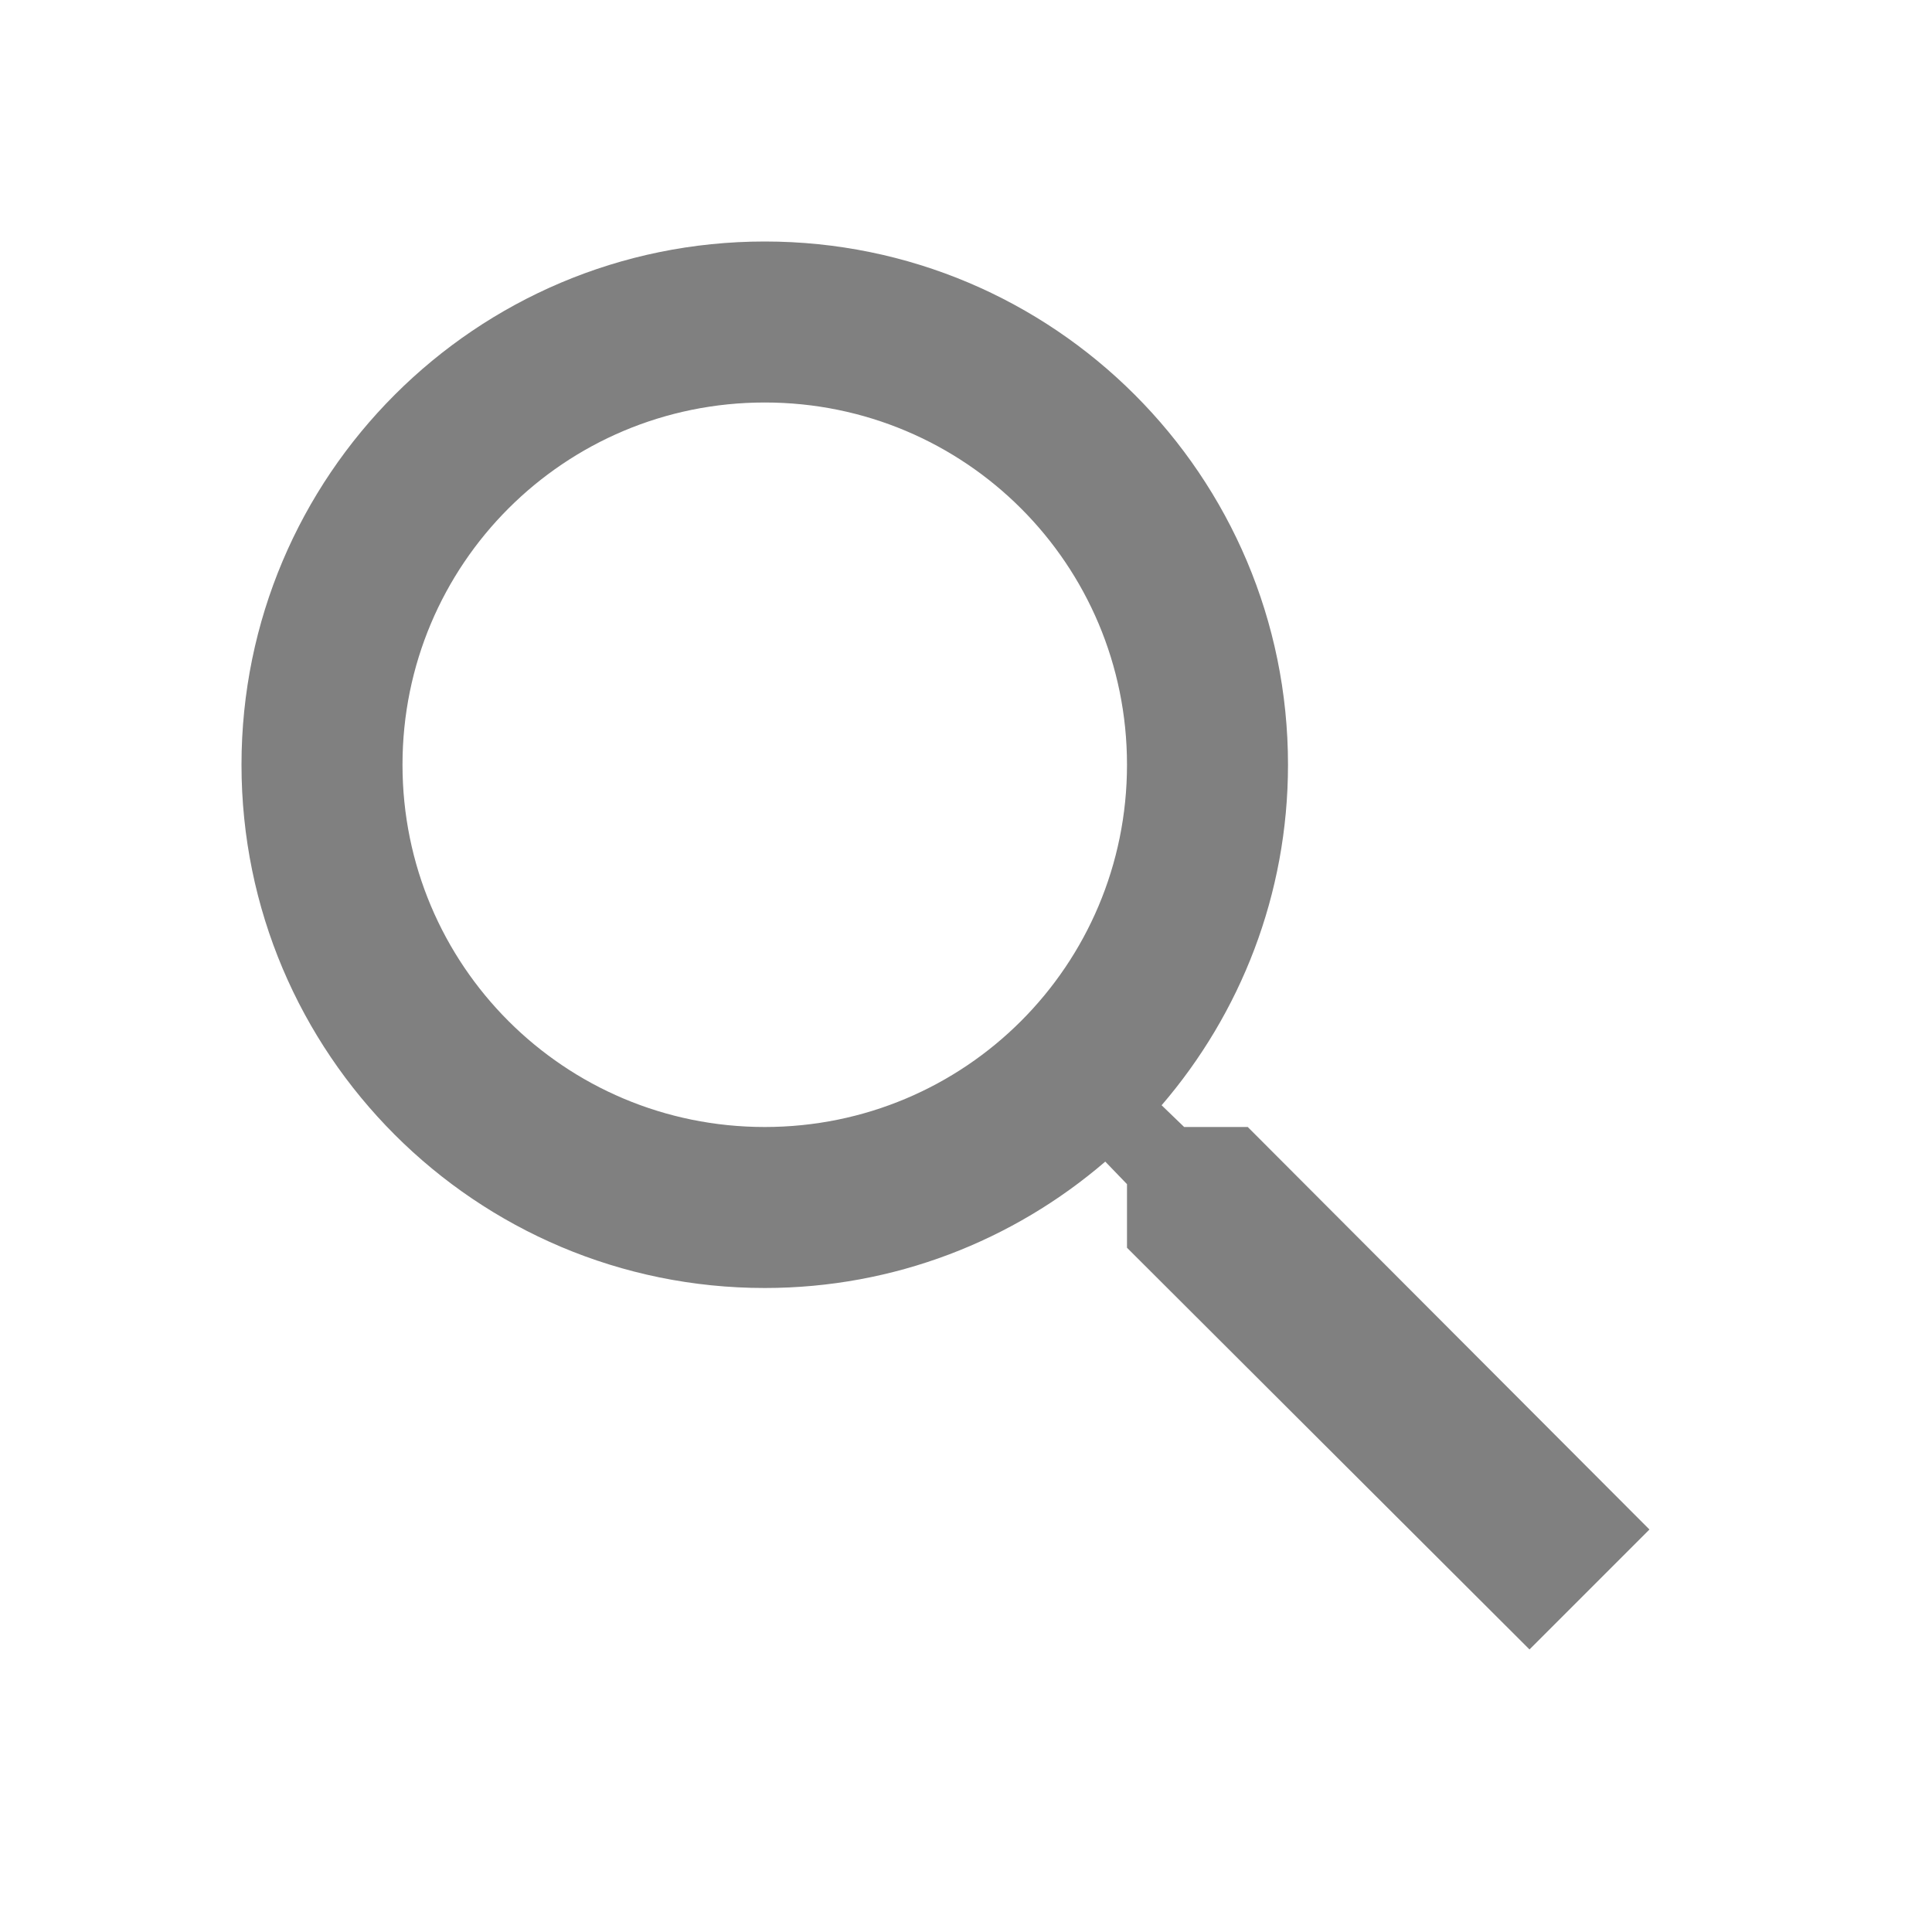
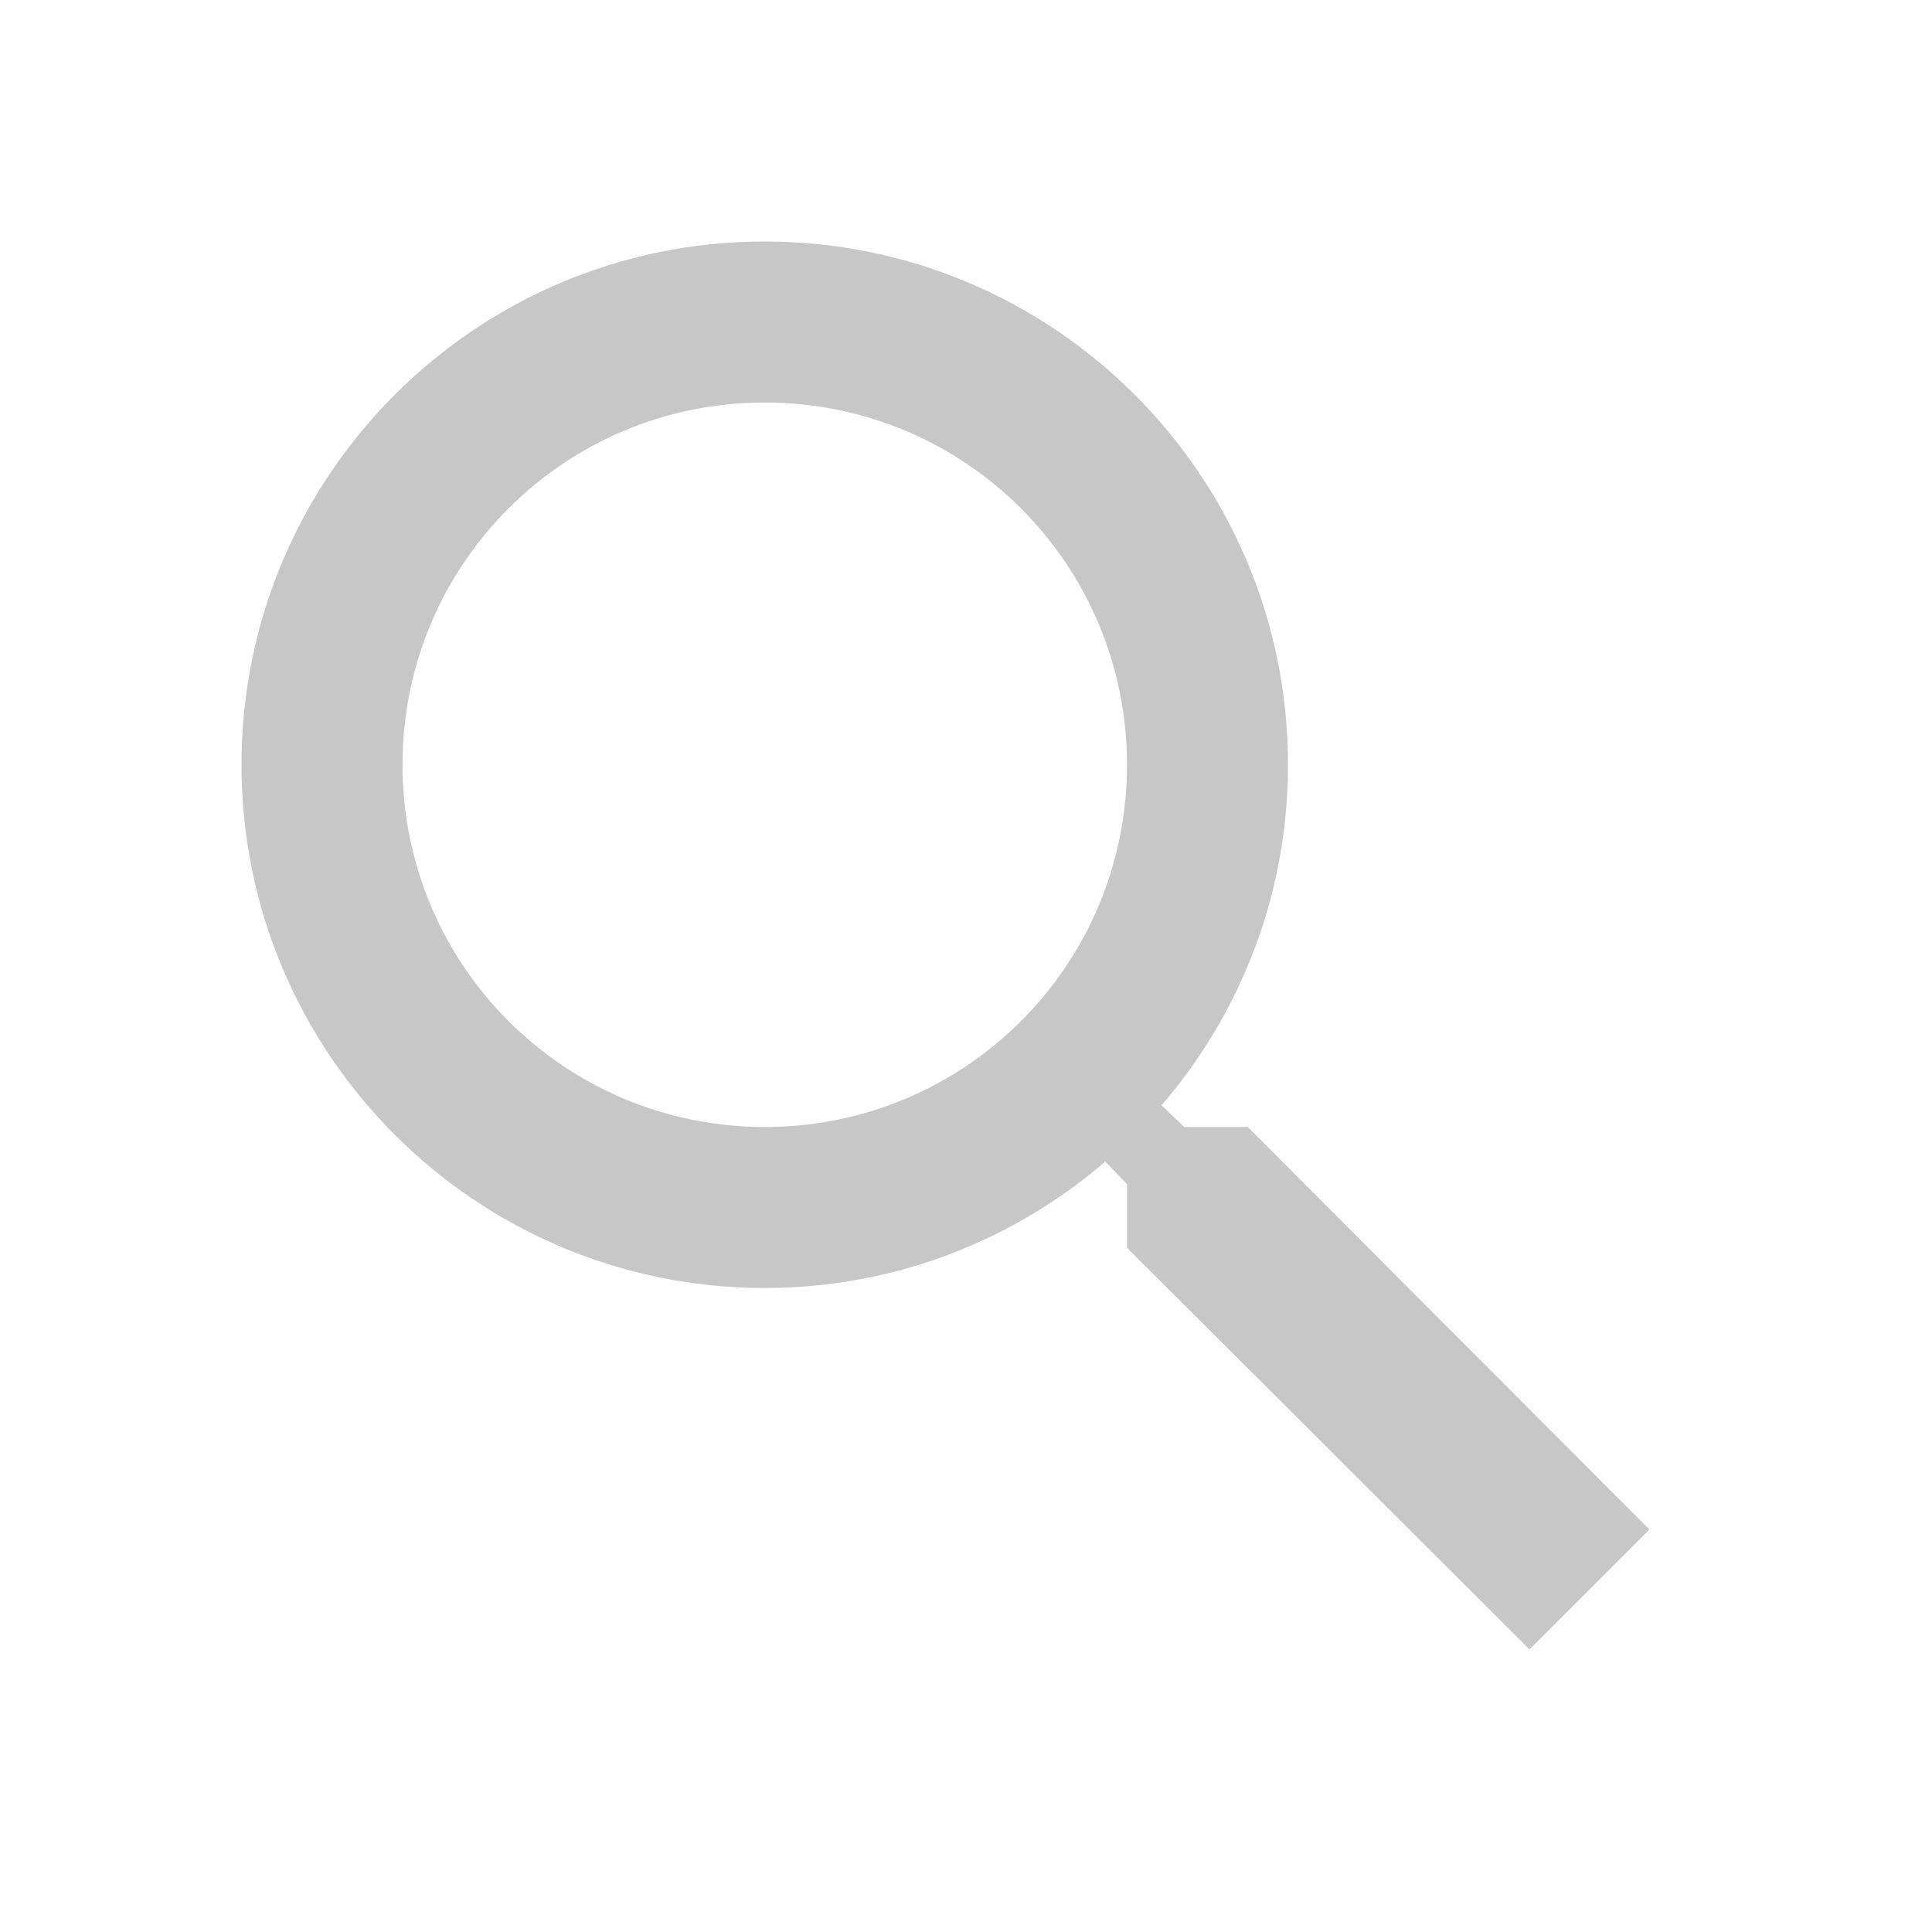
<svg xmlns="http://www.w3.org/2000/svg" viewBox="0 0 24 24" id="vector">
-   <path id="path" d="M 15.5 14 L 14.71 14 L 14.43 13.73 C 15.41 12.59 16 11.11 16 9.5 C 16 5.91 13.09 3 9.5 3 C 5.91 3 3 5.91 3 9.5 C 3 13.09 5.91 16 9.5 16 C 11.11 16 12.59 15.41 13.73 14.43 L 14 14.71 L 14 15.5 L 19 20.49 L 20.49 19 L 15.5 14 Z M 9.5 14 C 7.01 14 5 11.99 5 9.5 C 5 7.01 7.01 5 9.5 5 C 11.99 5 14 7.01 14 9.5 C 14 11.99 11.99 14 9.5 14 Z" fill="#808080" />
+   <path id="path" d="M 15.5 14 L 14.71 14 L 14.43 13.73 C 15.41 12.59 16 11.11 16 9.5 C 16 5.91 13.09 3 9.5 3 C 5.91 3 3 5.91 3 9.5 C 3 13.09 5.91 16 9.5 16 C 11.11 16 12.59 15.41 13.73 14.43 L 14 14.71 L 14 15.5 L 19 20.49 L 20.49 19 L 15.5 14 Z M 9.5 14 C 7.01 14 5 11.99 5 9.5 C 5 7.01 7.01 5 9.5 5 C 11.99 5 14 7.01 14 9.5 C 14 11.99 11.99 14 9.5 14 Z" fill="#c7c7c7" />
</svg>
